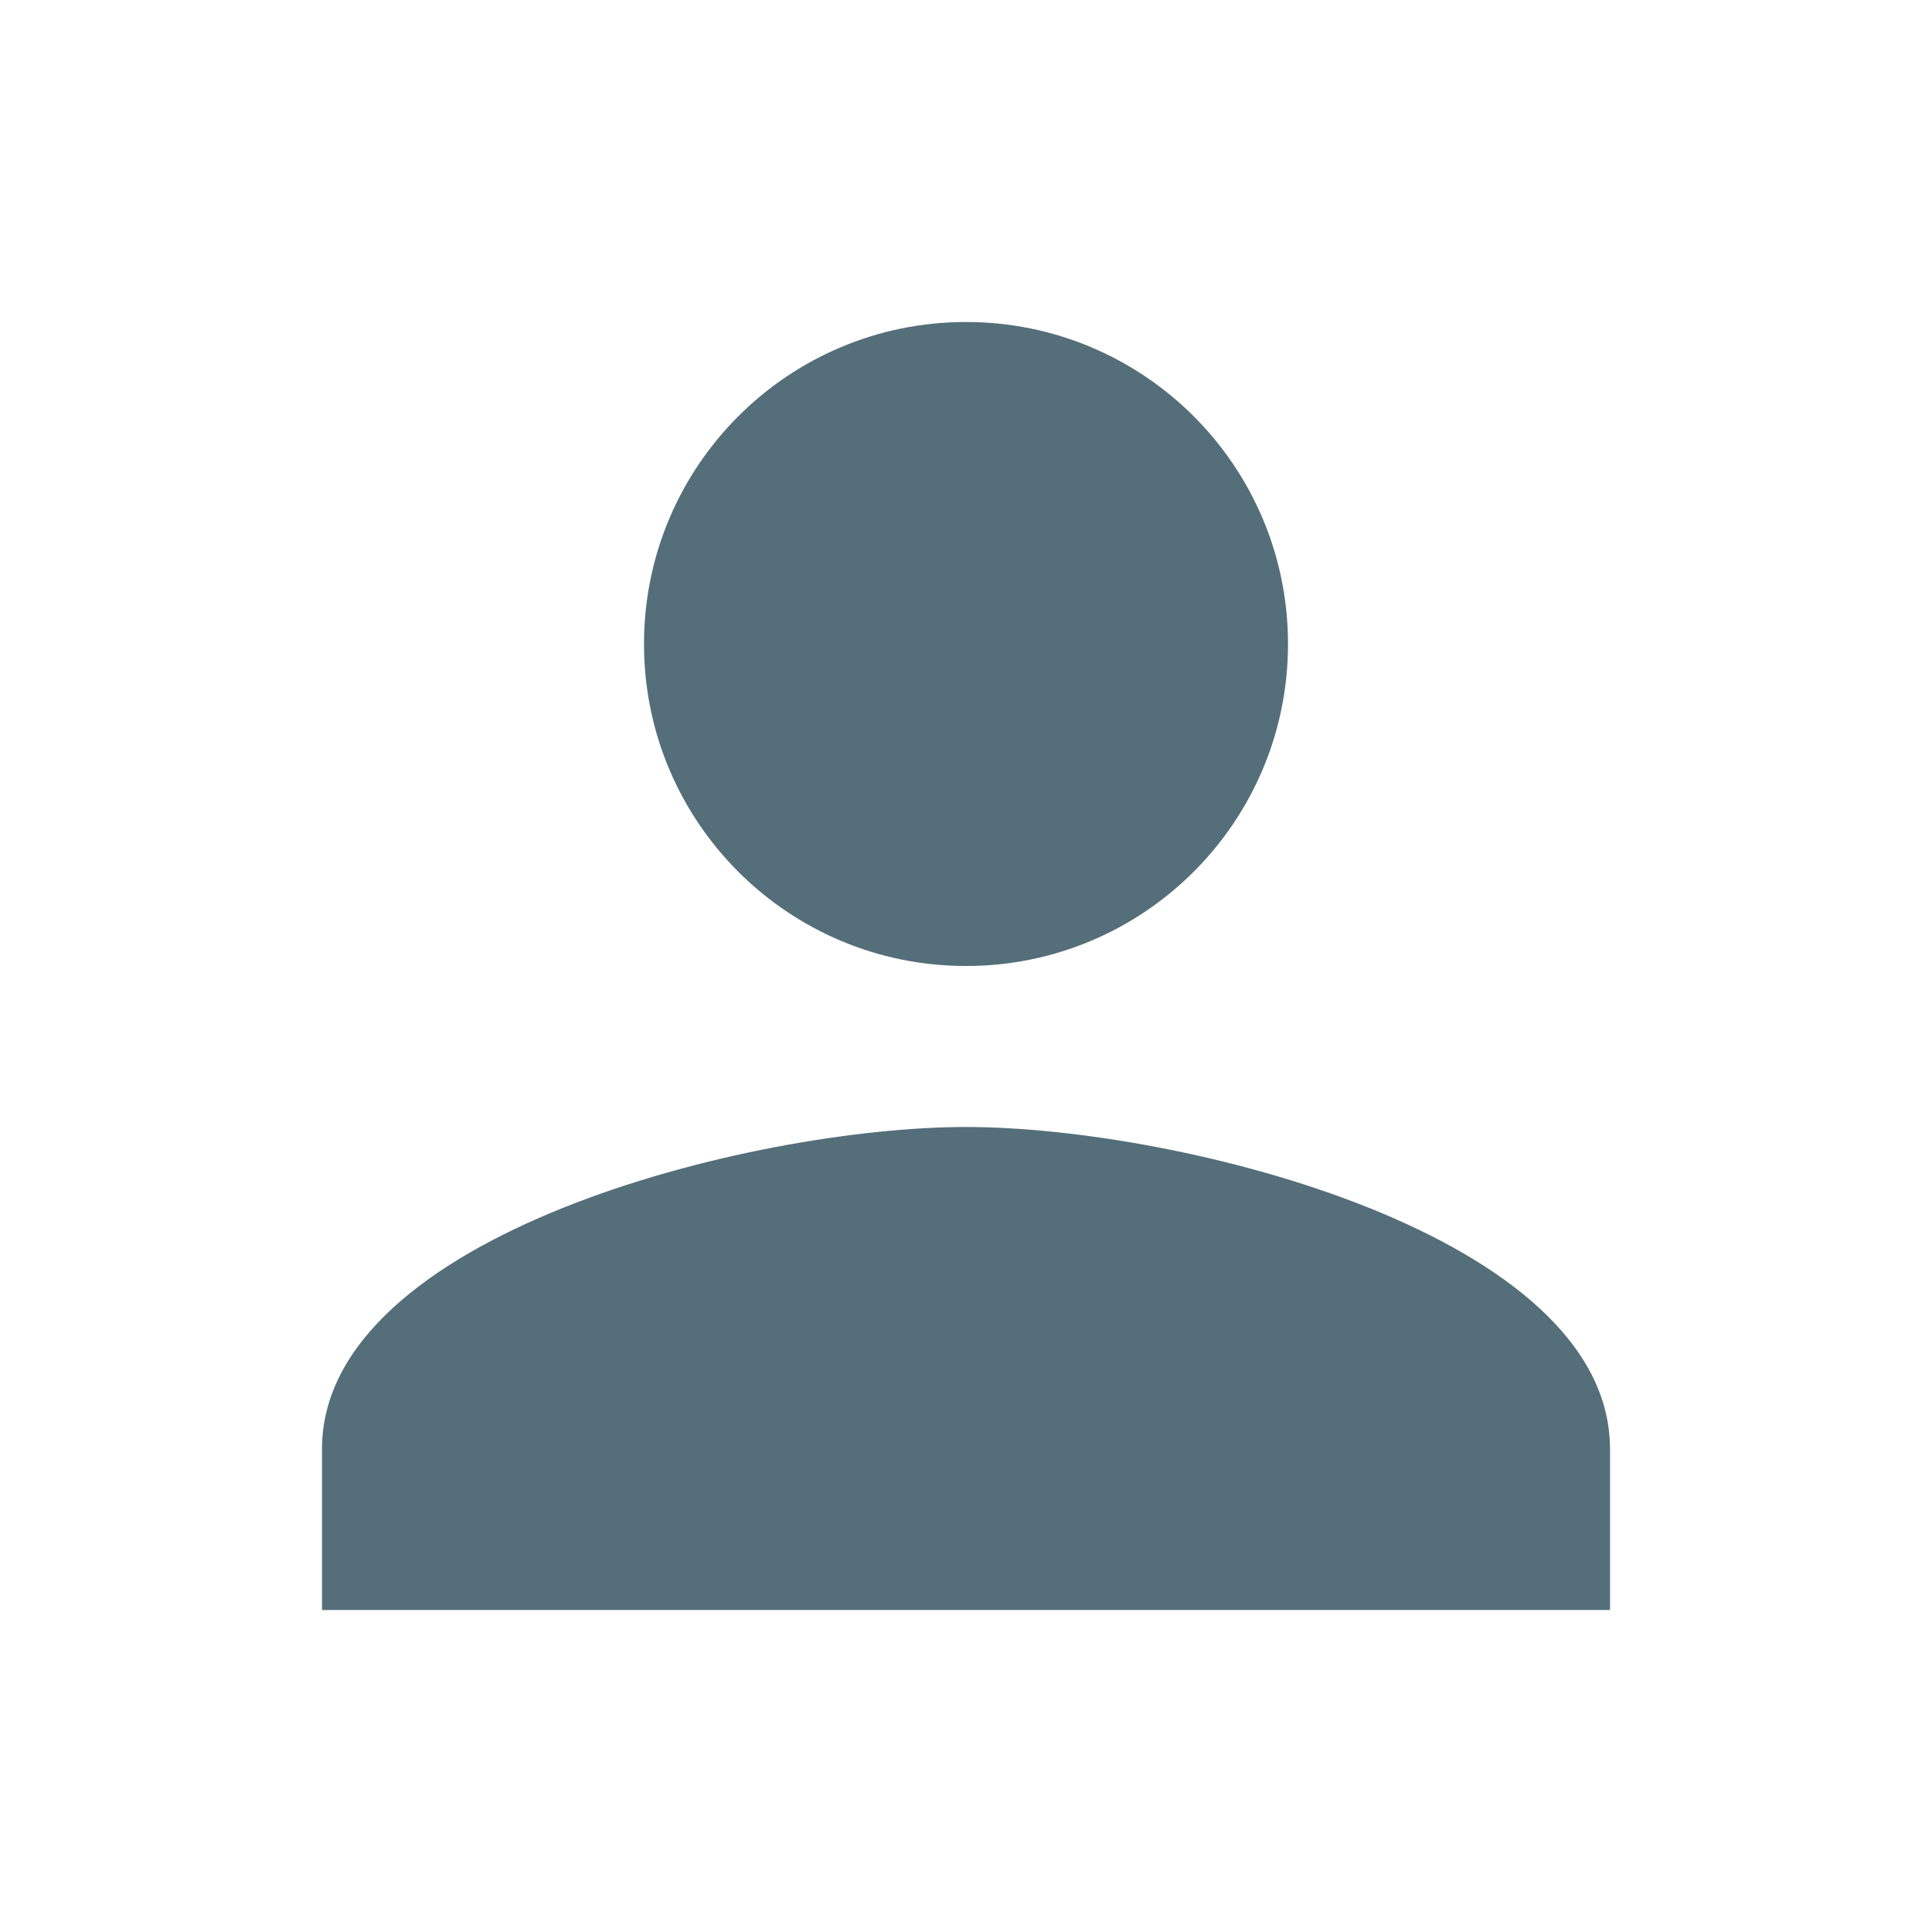
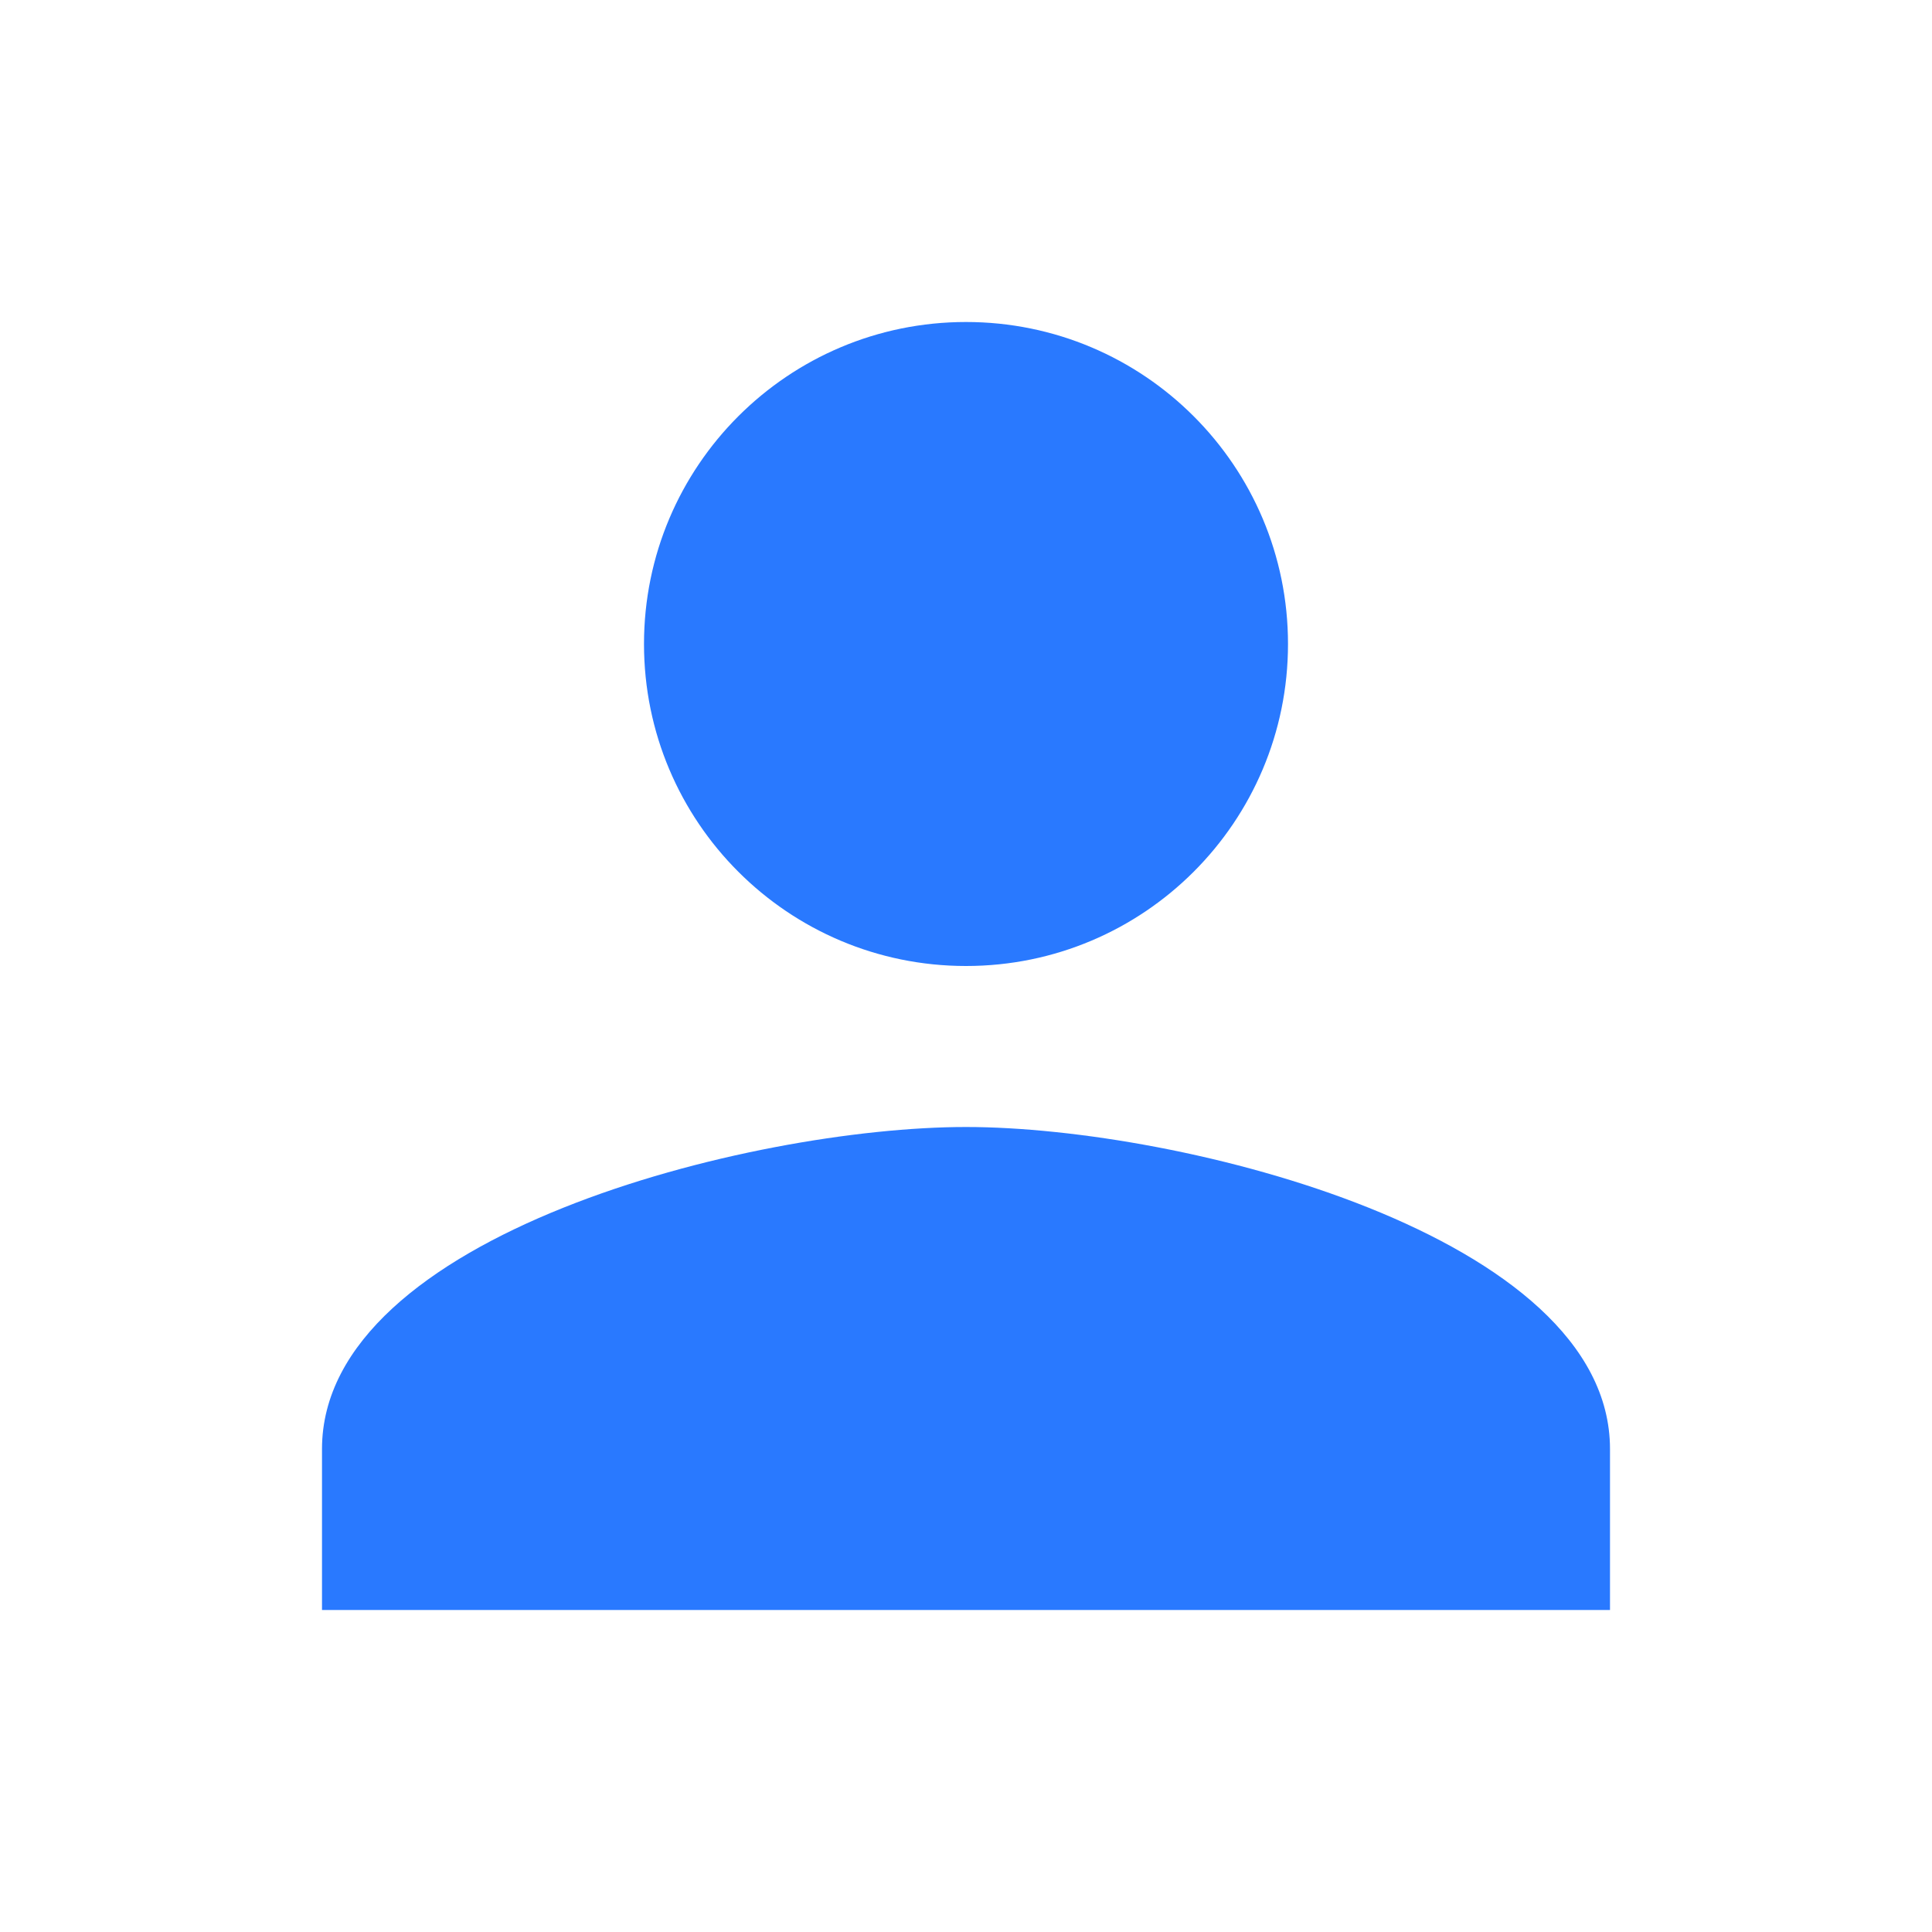
- <svg xmlns="http://www.w3.org/2000/svg" height="24px" viewBox="0 0 24 24" width="24px" fill="#546E7A">
+ <svg xmlns="http://www.w3.org/2000/svg" height="24px" viewBox="0 0 24 24" width="24px" fill="#2979FF">
  <path d="M0 0h24v24H0z" fill="none" />
  <path d="M12 12c2.21 0 4-1.79 4-4s-1.79-4-4-4-4 1.79-4 4 1.79 4 4 4zm0 2c-2.67 0-8 1.34-8 4v2h16v-2c0-2.66-5.33-4-8-4z" />
</svg>
